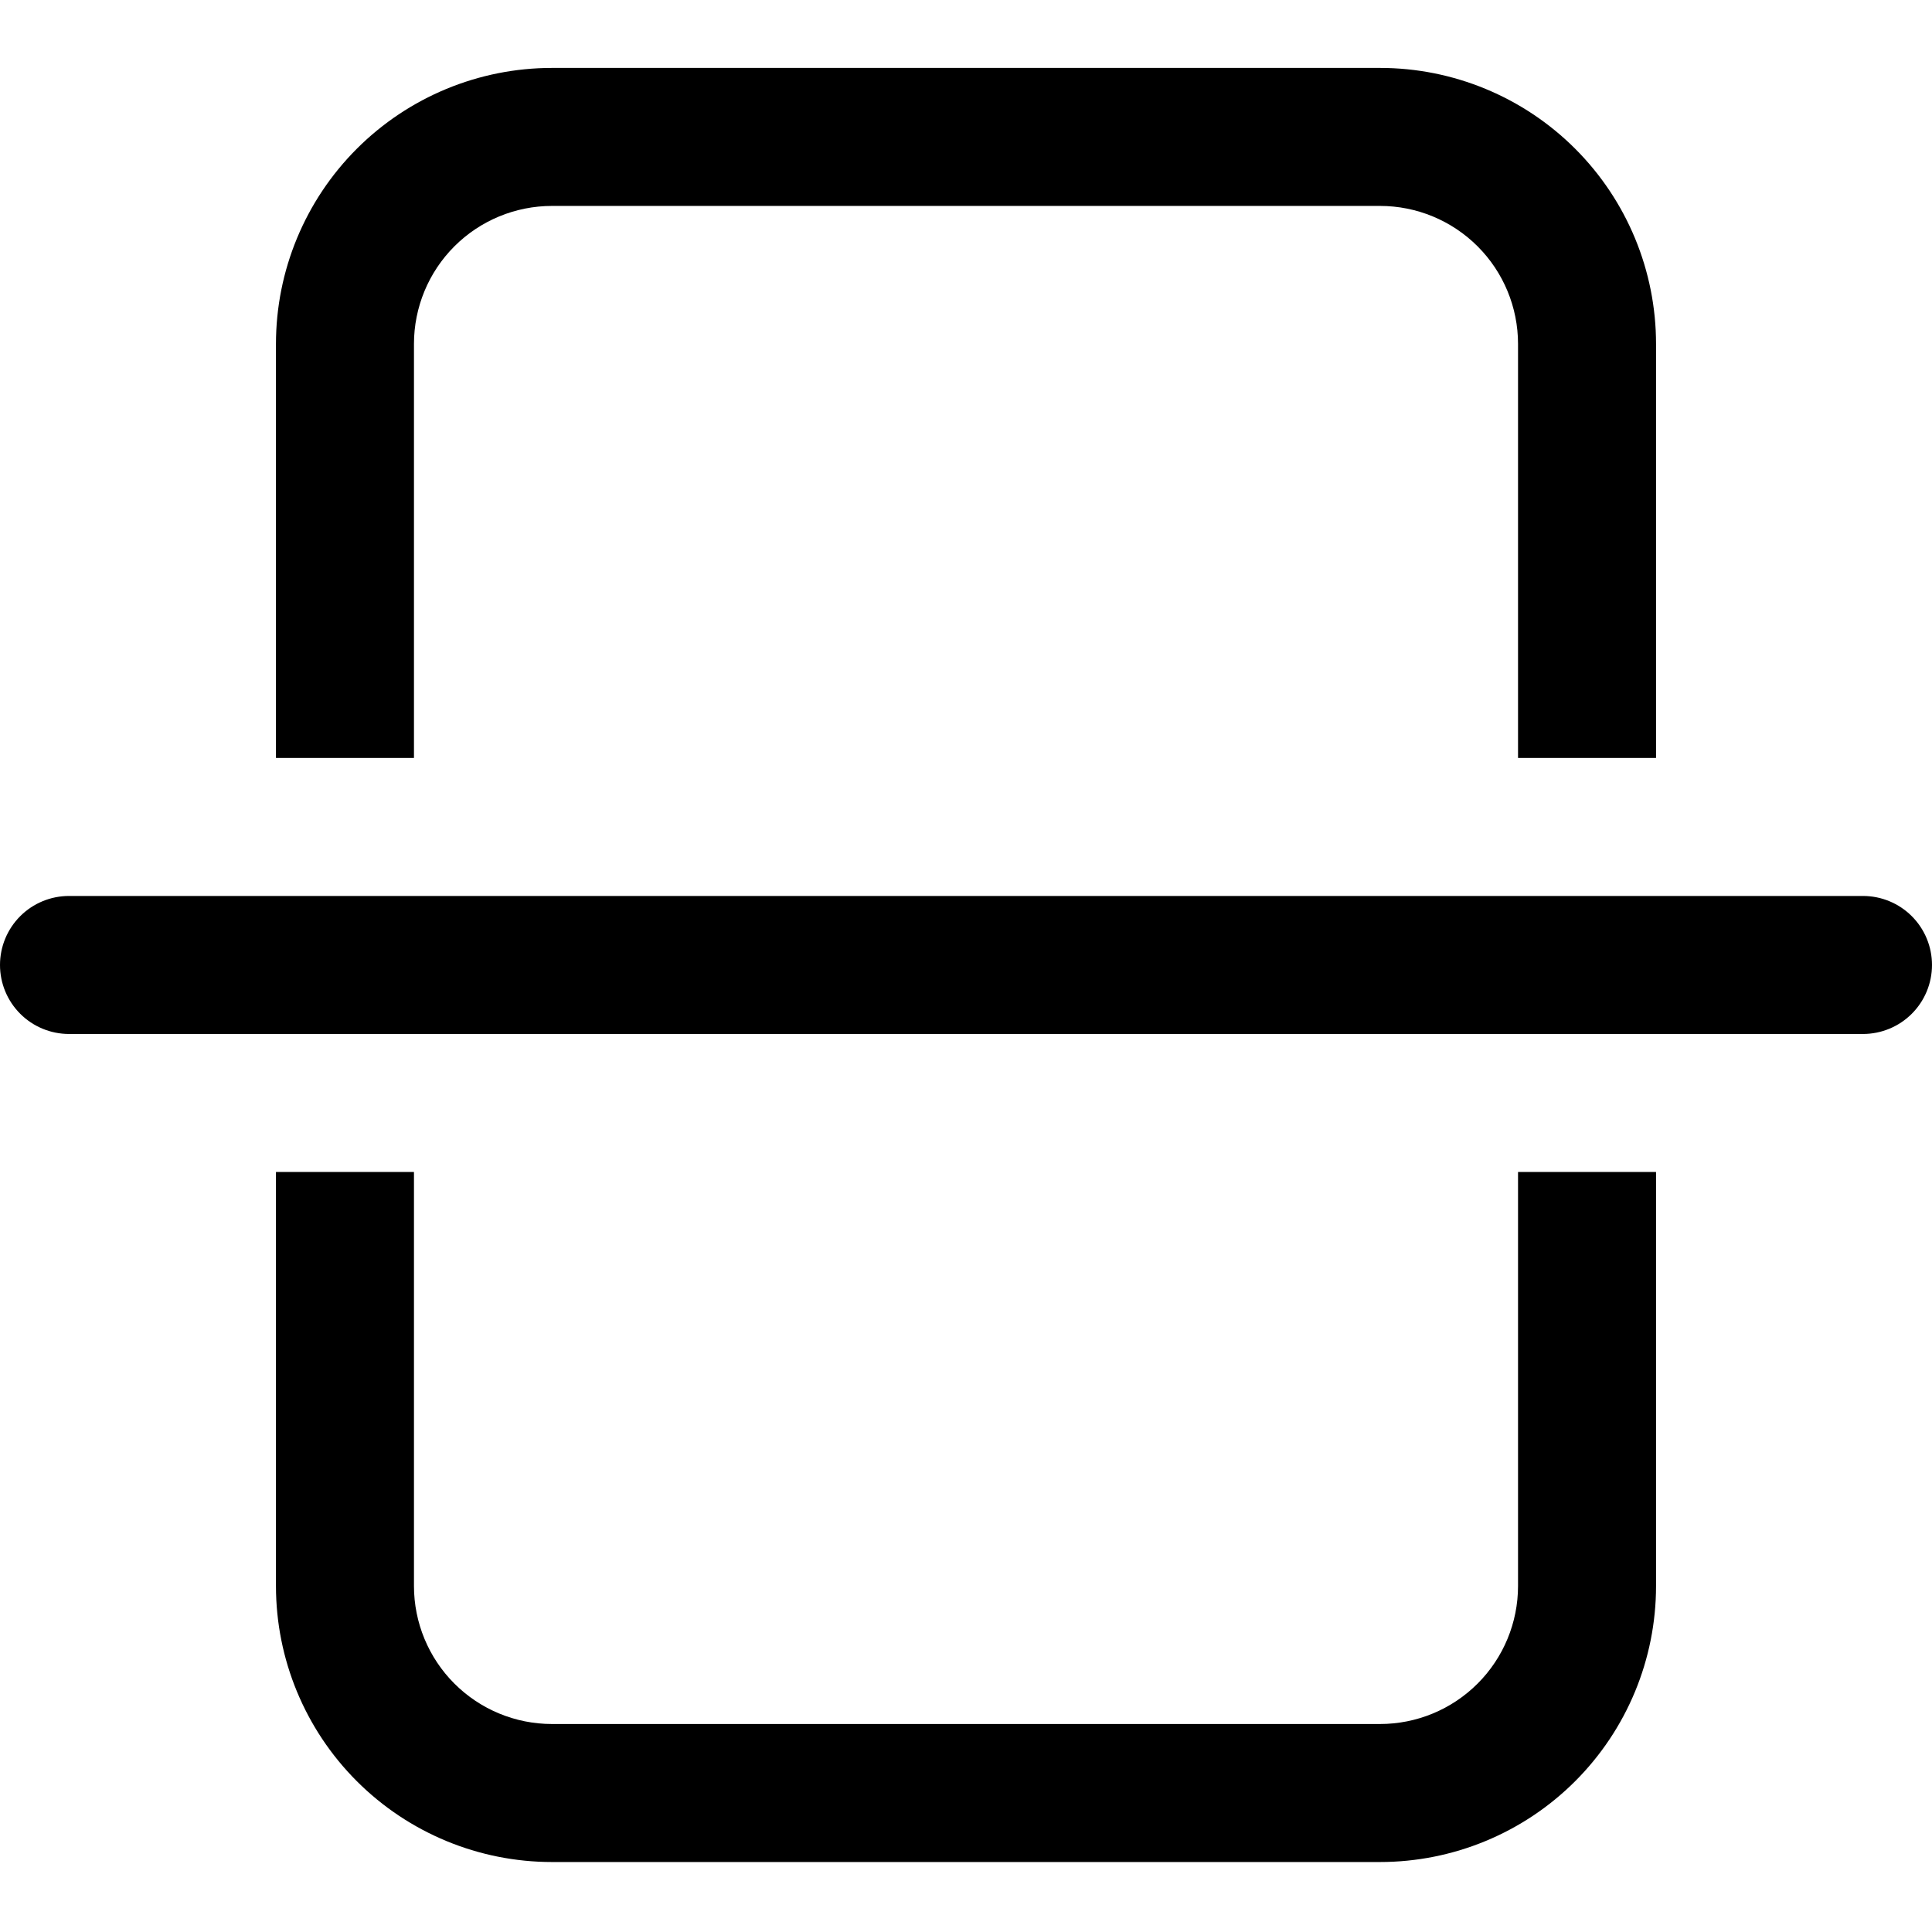
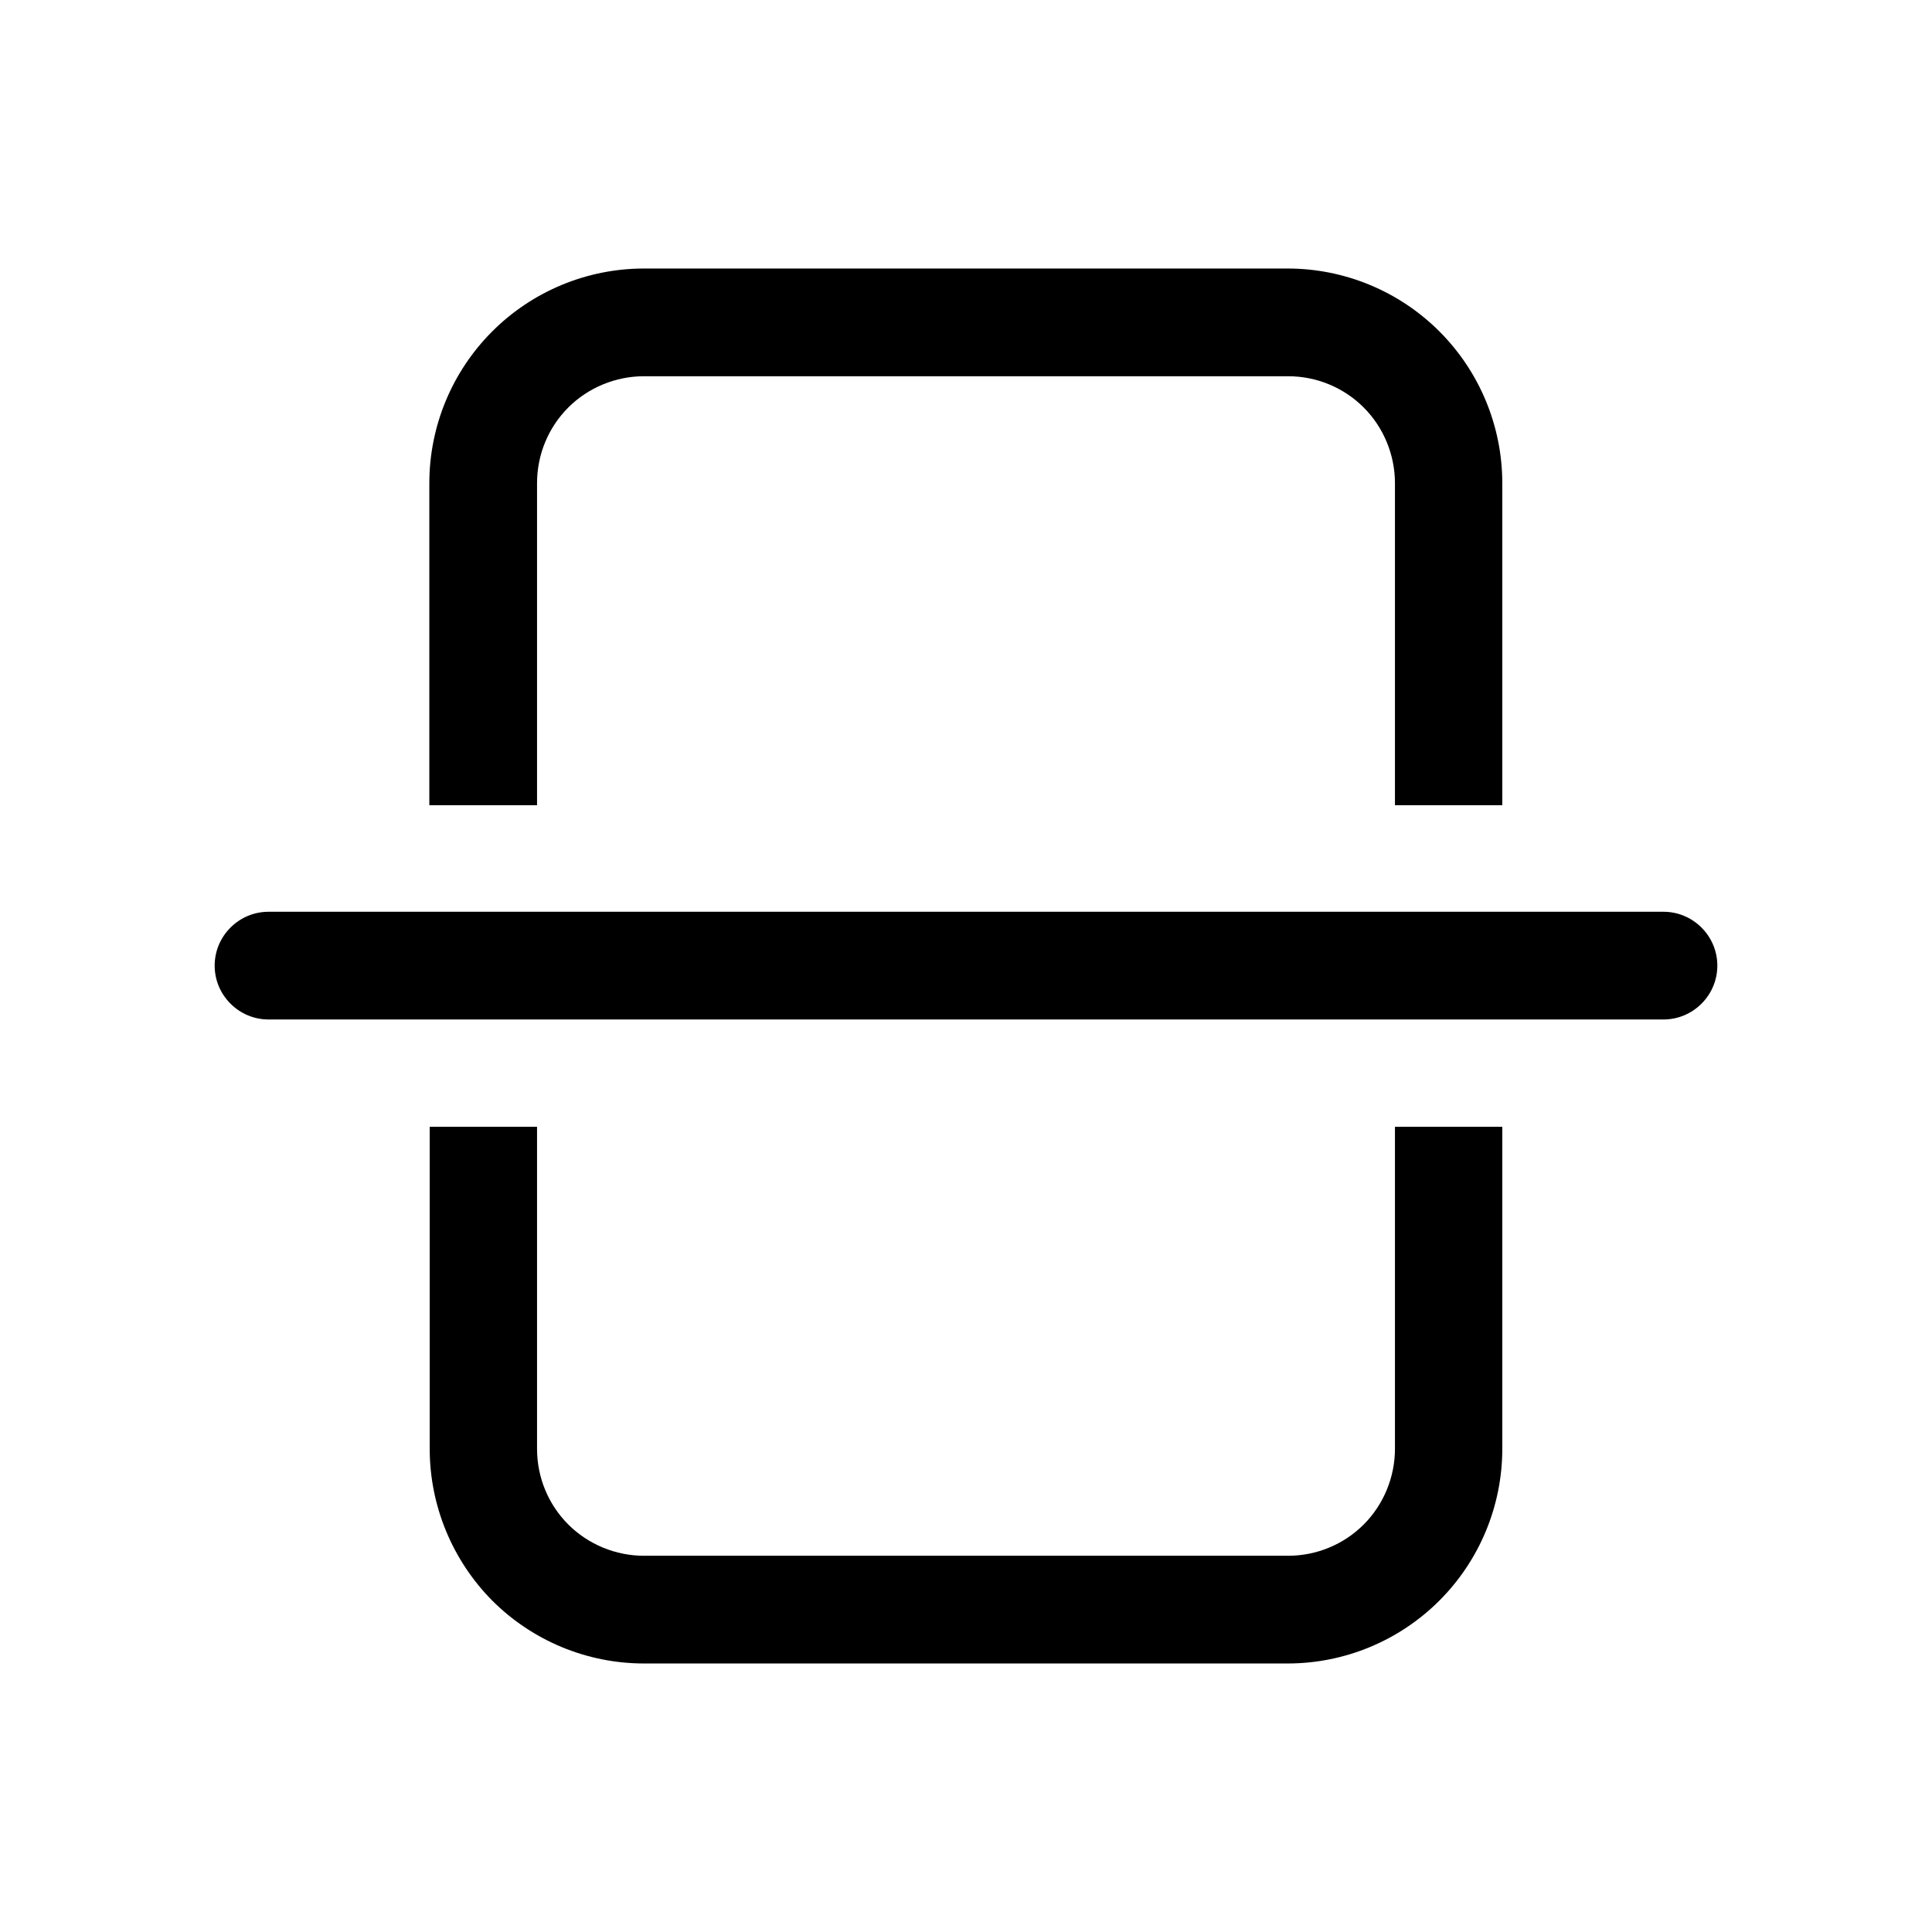
- <svg xmlns="http://www.w3.org/2000/svg" width="512" height="512" viewBox="0 0 512 512">
-   <path d="M493.727 274.014C498.575 274.01 503.223 272.082 506.649 268.653C510.075 265.224 512 260.575 512 255.727C512 250.88 510.075 246.231 506.649 242.802C503.223 239.373 498.575 237.444 493.727 237.441L18.273 237.441C13.425 237.444 8.777 239.373 5.351 242.802C1.925 246.231 -2.66725e-05 250.88 -2.68844e-05 255.727C-2.70963e-05 260.575 1.925 265.224 5.351 268.653C8.777 272.082 13.425 274.01 18.273 274.014L493.727 274.014ZM73.133 200.867L109.706 200.867L109.706 91.147C109.706 81.447 113.56 72.144 120.418 65.285C127.277 58.427 136.58 54.573 146.28 54.573L365.72 54.573C375.42 54.573 384.723 58.427 391.582 65.285C398.44 72.144 402.294 81.447 402.294 91.147L402.294 200.867L438.867 200.867L438.867 91.147C438.867 71.747 431.161 53.142 417.443 39.424C403.725 25.706 385.12 18 365.72 18L146.28 18C126.88 18 108.275 25.706 94.557 39.424C80.839 53.142 73.133 71.747 73.133 91.147L73.133 200.867ZM73.133 420.308L73.133 310.587L109.706 310.587L109.706 420.308C109.706 430.008 113.559 439.31 120.418 446.169C127.277 453.028 136.58 456.881 146.28 456.881L365.72 456.881C375.42 456.881 384.723 453.028 391.582 446.169C398.44 439.31 402.294 430.008 402.294 420.308L402.294 310.587L438.867 310.587L438.867 420.308C438.867 439.708 431.161 458.313 417.443 472.03C403.725 485.748 385.12 493.455 365.72 493.455L146.28 493.455C126.88 493.455 108.275 485.748 94.557 472.03C80.839 458.313 73.133 439.708 73.133 420.308Z" fill="black" />
+ <svg xmlns="http://www.w3.org/2000/svg" version="1.1" id="Layer_1" x="0px" y="0px" viewBox="0 0 513 513" style="enable-background:new 0 0 513 513;" xml:space="preserve">
+   <g>
+     <path d="M441.7,270.7c3.8,0,7.4-1.5,10.1-4.2c2.7-2.7,4.2-6.3,4.2-10.1c0-3.8-1.5-7.4-4.2-10.1c-2.7-2.7-6.3-4.2-10.1-4.2H71.3   c-3.8,0-7.4,1.5-10.1,4.2c-2.7,2.7-4.2,6.3-4.2,10.1c0,3.8,1.5,7.4,4.2,10.1c2.7,2.7,6.3,4.2,10.1,4.2H441.7z M114.1,213.8h28.5   v-85.5c0-7.6,3-14.8,8.3-20.1c5.3-5.3,12.6-8.3,20.1-8.3H342c7.6,0,14.8,3,20.1,8.3c5.3,5.3,8.3,12.6,8.3,20.1v85.5h28.5v-85.5   c0-15.1-6-29.6-16.7-40.3c-10.7-10.7-25.2-16.7-40.3-16.7H171c-15.1,0-29.6,6-40.3,16.7c-10.7,10.7-16.7,25.2-16.7,40.3V213.8z    M114.1,384.7v-85.5h28.5v85.5c0,7.6,3,14.8,8.3,20.1c5.3,5.3,12.6,8.3,20.1,8.3H342c7.6,0,14.8-3,20.1-8.3   c5.3-5.3,8.3-12.6,8.3-20.1v-85.5h28.5v85.5c0,15.1-6,29.6-16.7,40.3c-10.7,10.7-25.2,16.7-40.3,16.7H171c-15.1,0-29.6-6-40.3-16.7   C120.1,414.3,114.1,399.8,114.1,384.7z" />
+   </g>
</svg>
